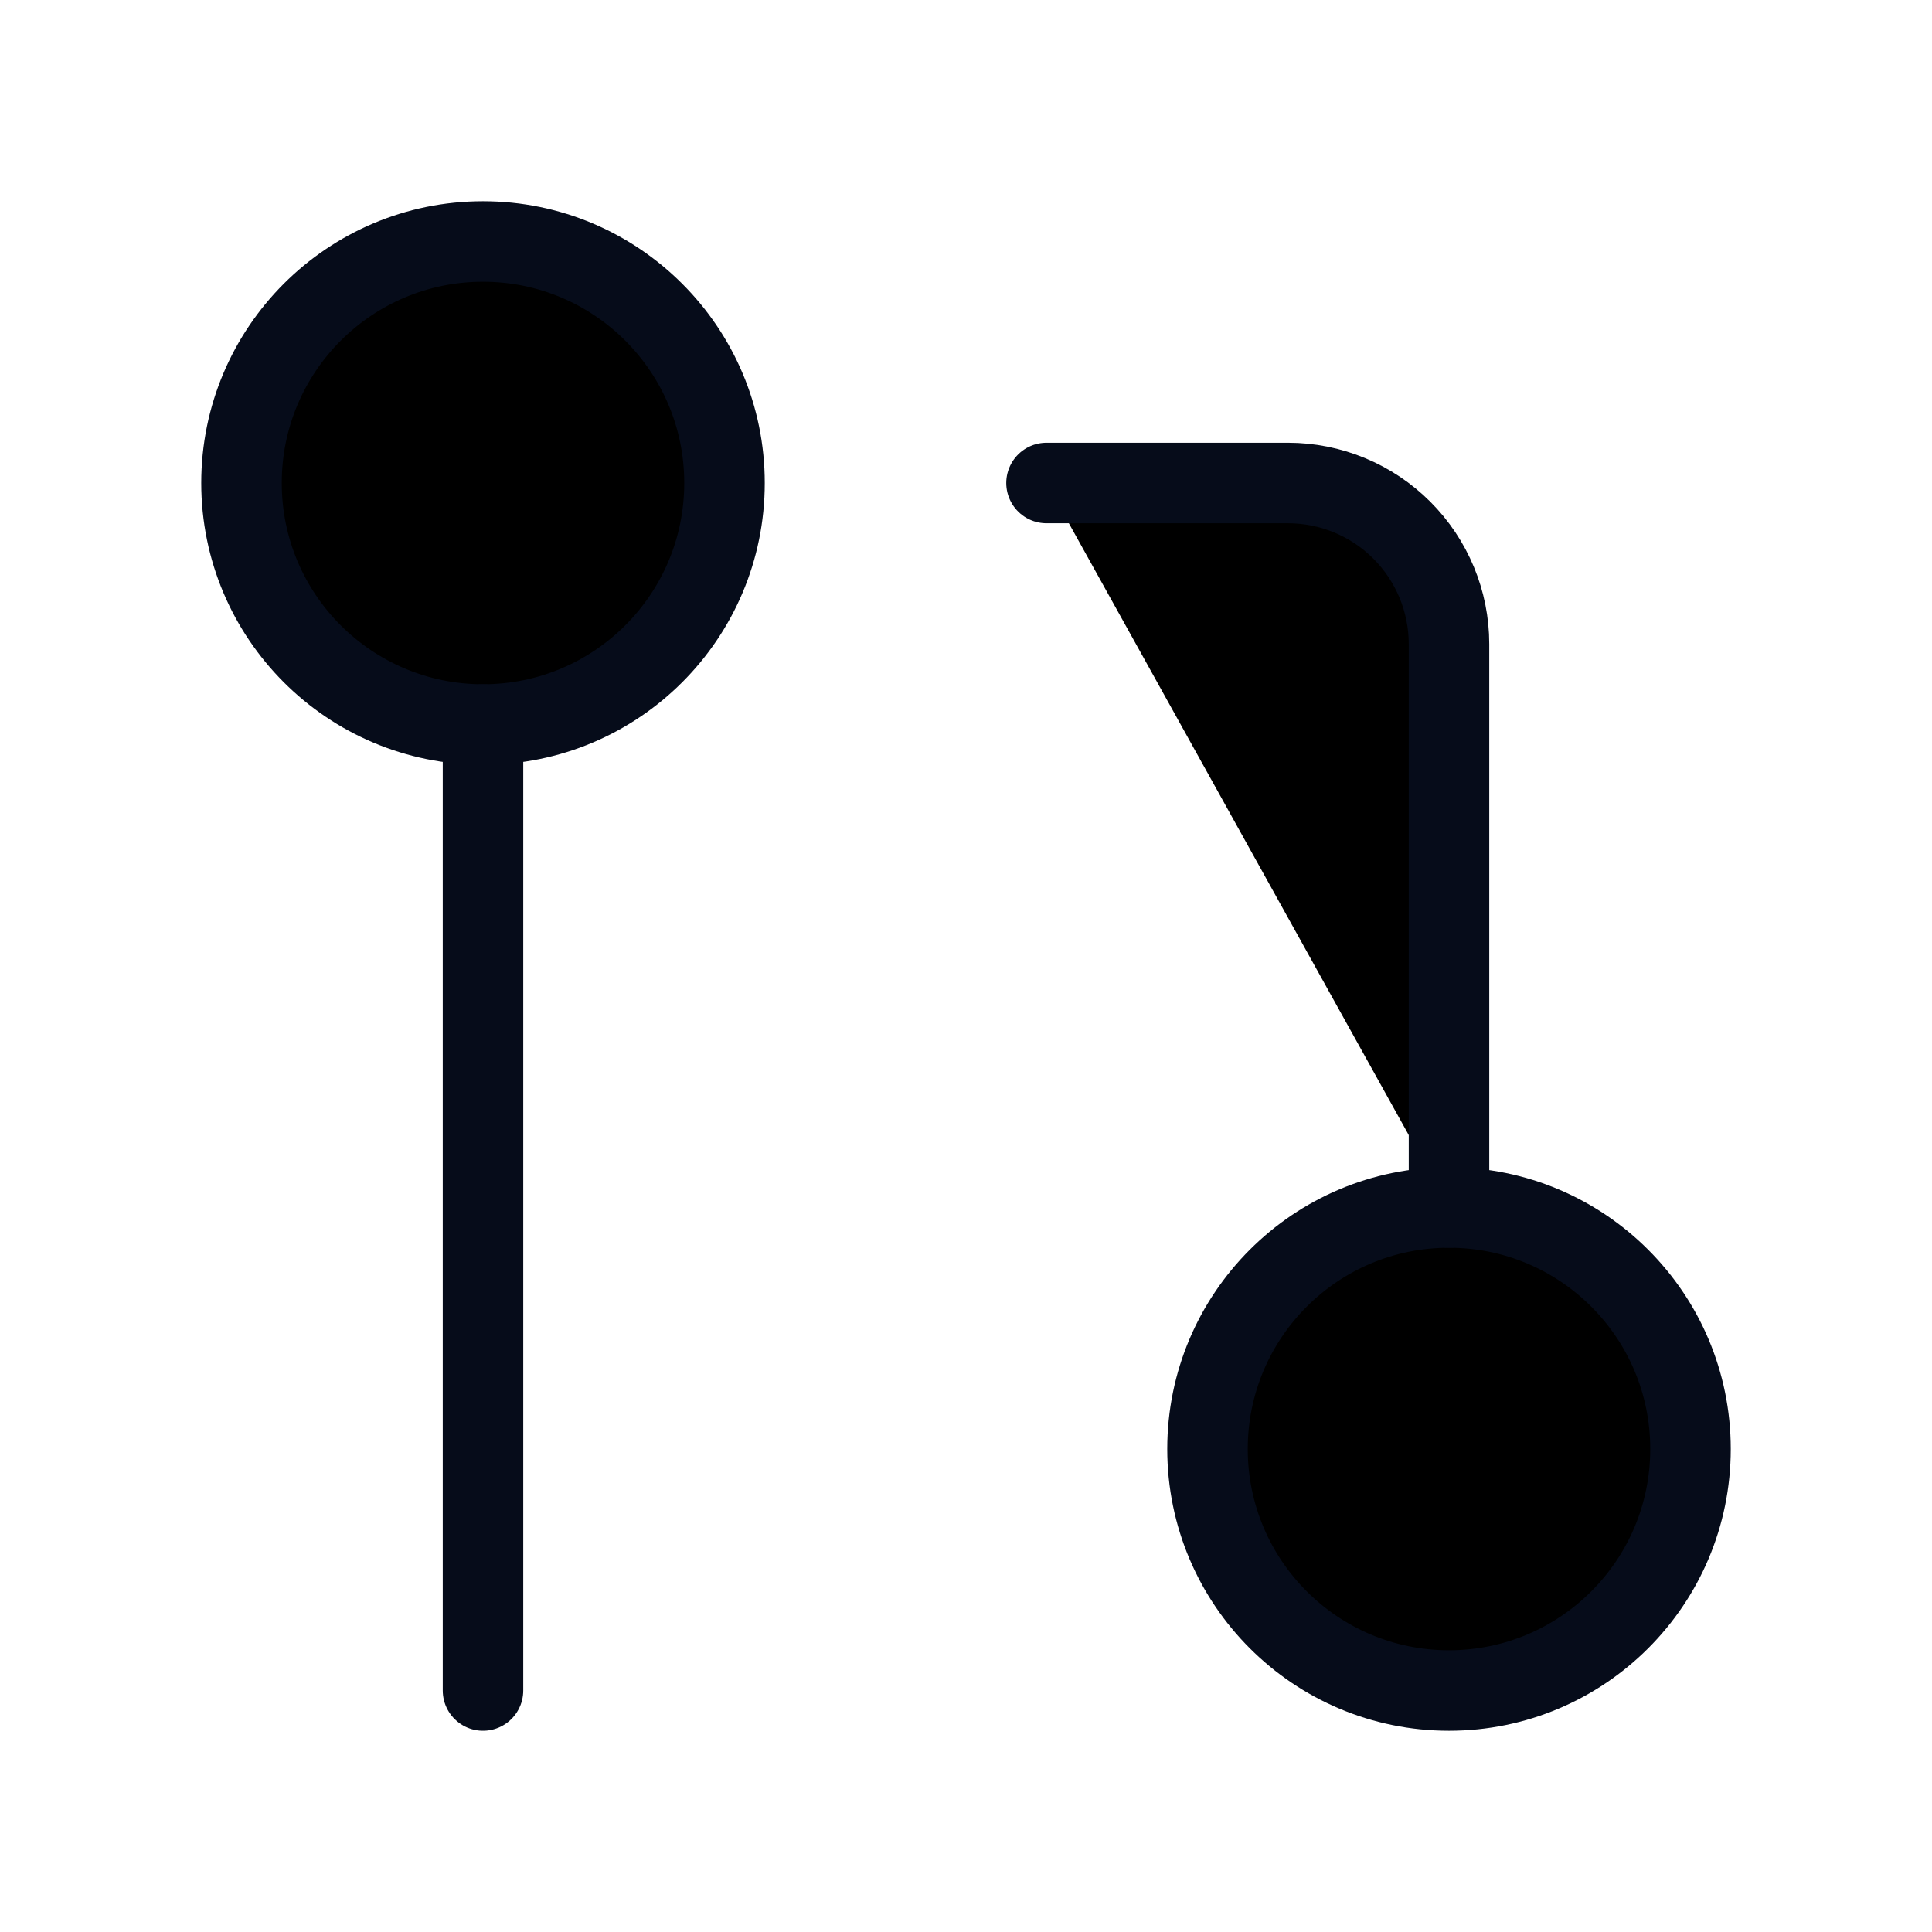
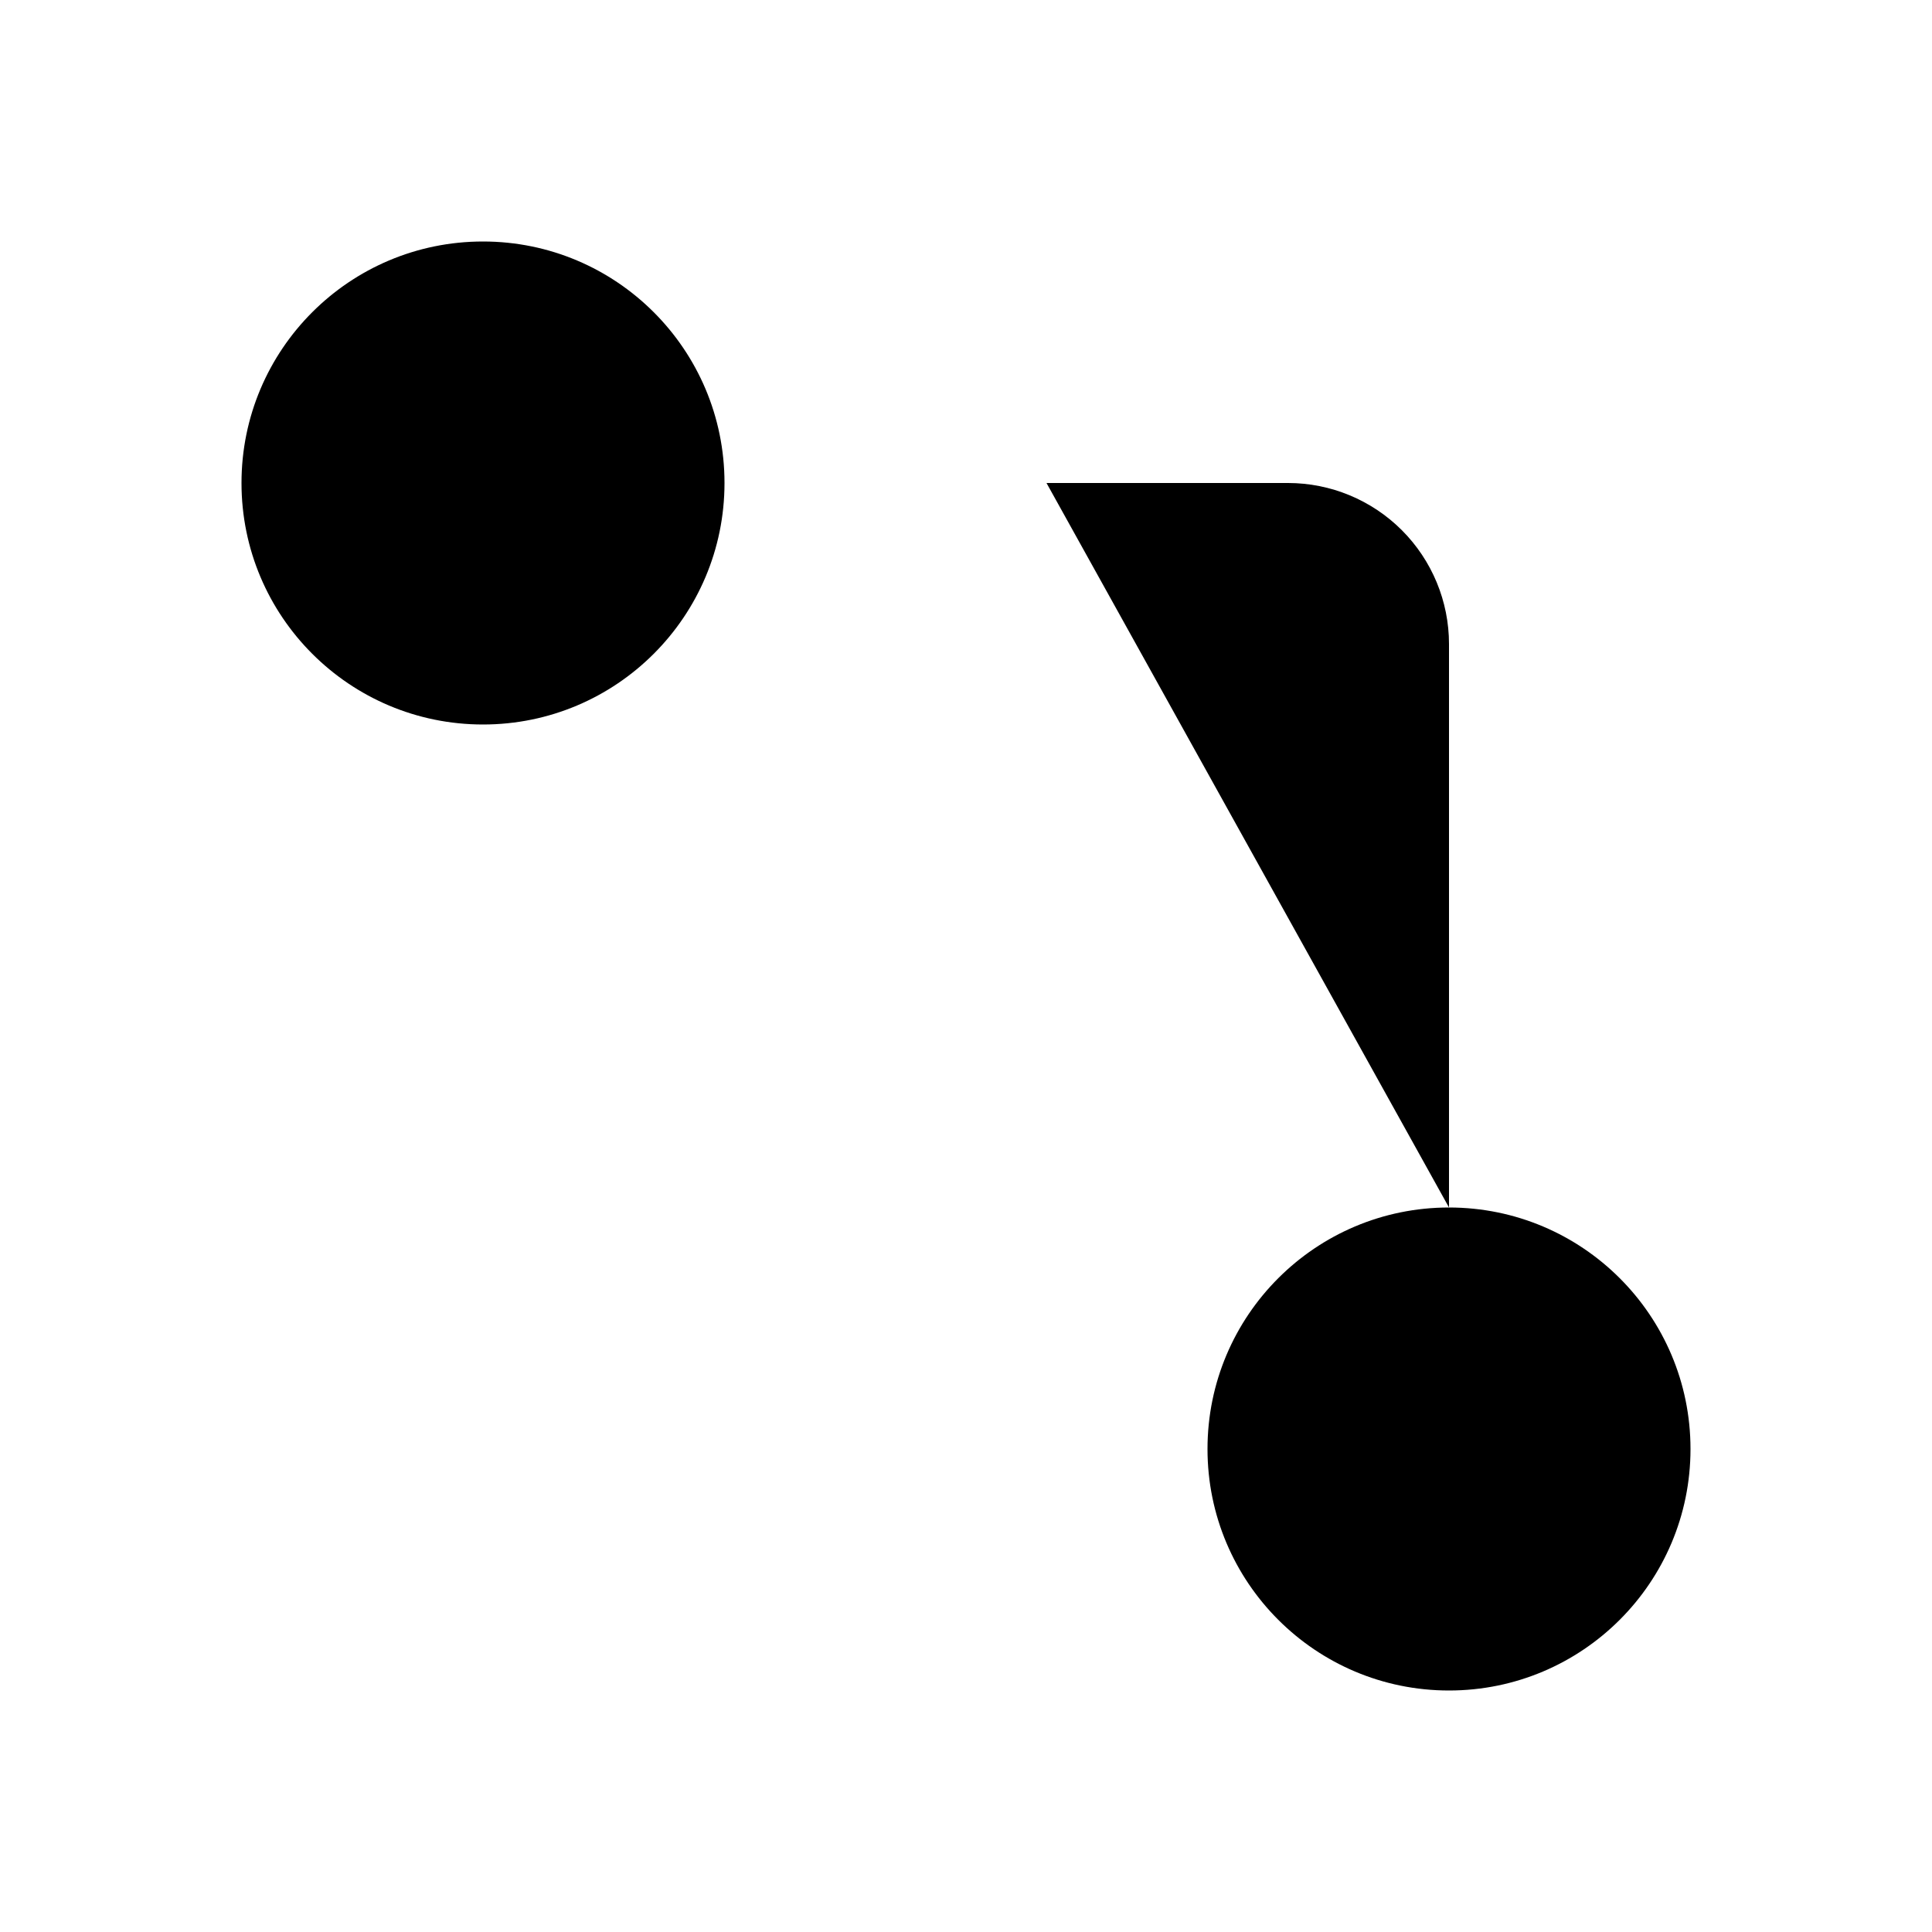
<svg xmlns="http://www.w3.org/2000/svg" width="24" height="24" viewBox="0 0 24 24">
-   <path d="M18 21C19.657 21 21 19.657 21 18C21 16.343 19.657 15 18 15C16.343 15 15 16.343 15 18C15 19.657 16.343 21 18 21Z" stroke="#060C1A" stroke-linecap="round" stroke-linejoin="round" />
-   <path d="M6 9C7.657 9 9 7.657 9 6C9 4.343 7.657 3 6 3C4.343 3 3 4.343 3 6C3 7.657 4.343 9 6 9Z" stroke="#060C1A" stroke-linecap="round" stroke-linejoin="round" />
-   <path d="M13 6H16C16.53 6 17.039 6.211 17.414 6.586C17.789 6.961 18 7.47 18 8V15" stroke="#060C1A" stroke-linecap="round" stroke-linejoin="round" />
-   <path d="M6 9V21" stroke="#060C1A" stroke-linecap="round" stroke-linejoin="round" />
+   <path d="M18 21C19.657 21 21 19.657 21 18C21 16.343 19.657 15 18 15C16.343 15 15 16.343 15 18C15 19.657 16.343 21 18 21Z" stroke-linecap="round" stroke-linejoin="round" />
+   <path d="M6 9C7.657 9 9 7.657 9 6C9 4.343 7.657 3 6 3C4.343 3 3 4.343 3 6C3 7.657 4.343 9 6 9Z" stroke-linecap="round" stroke-linejoin="round" />
+   <path d="M13 6H16C16.53 6 17.039 6.211 17.414 6.586C17.789 6.961 18 7.47 18 8V15" stroke-linecap="round" stroke-linejoin="round" />
+   <path d="M6 9V21" stroke-linecap="round" stroke-linejoin="round" />
</svg>
